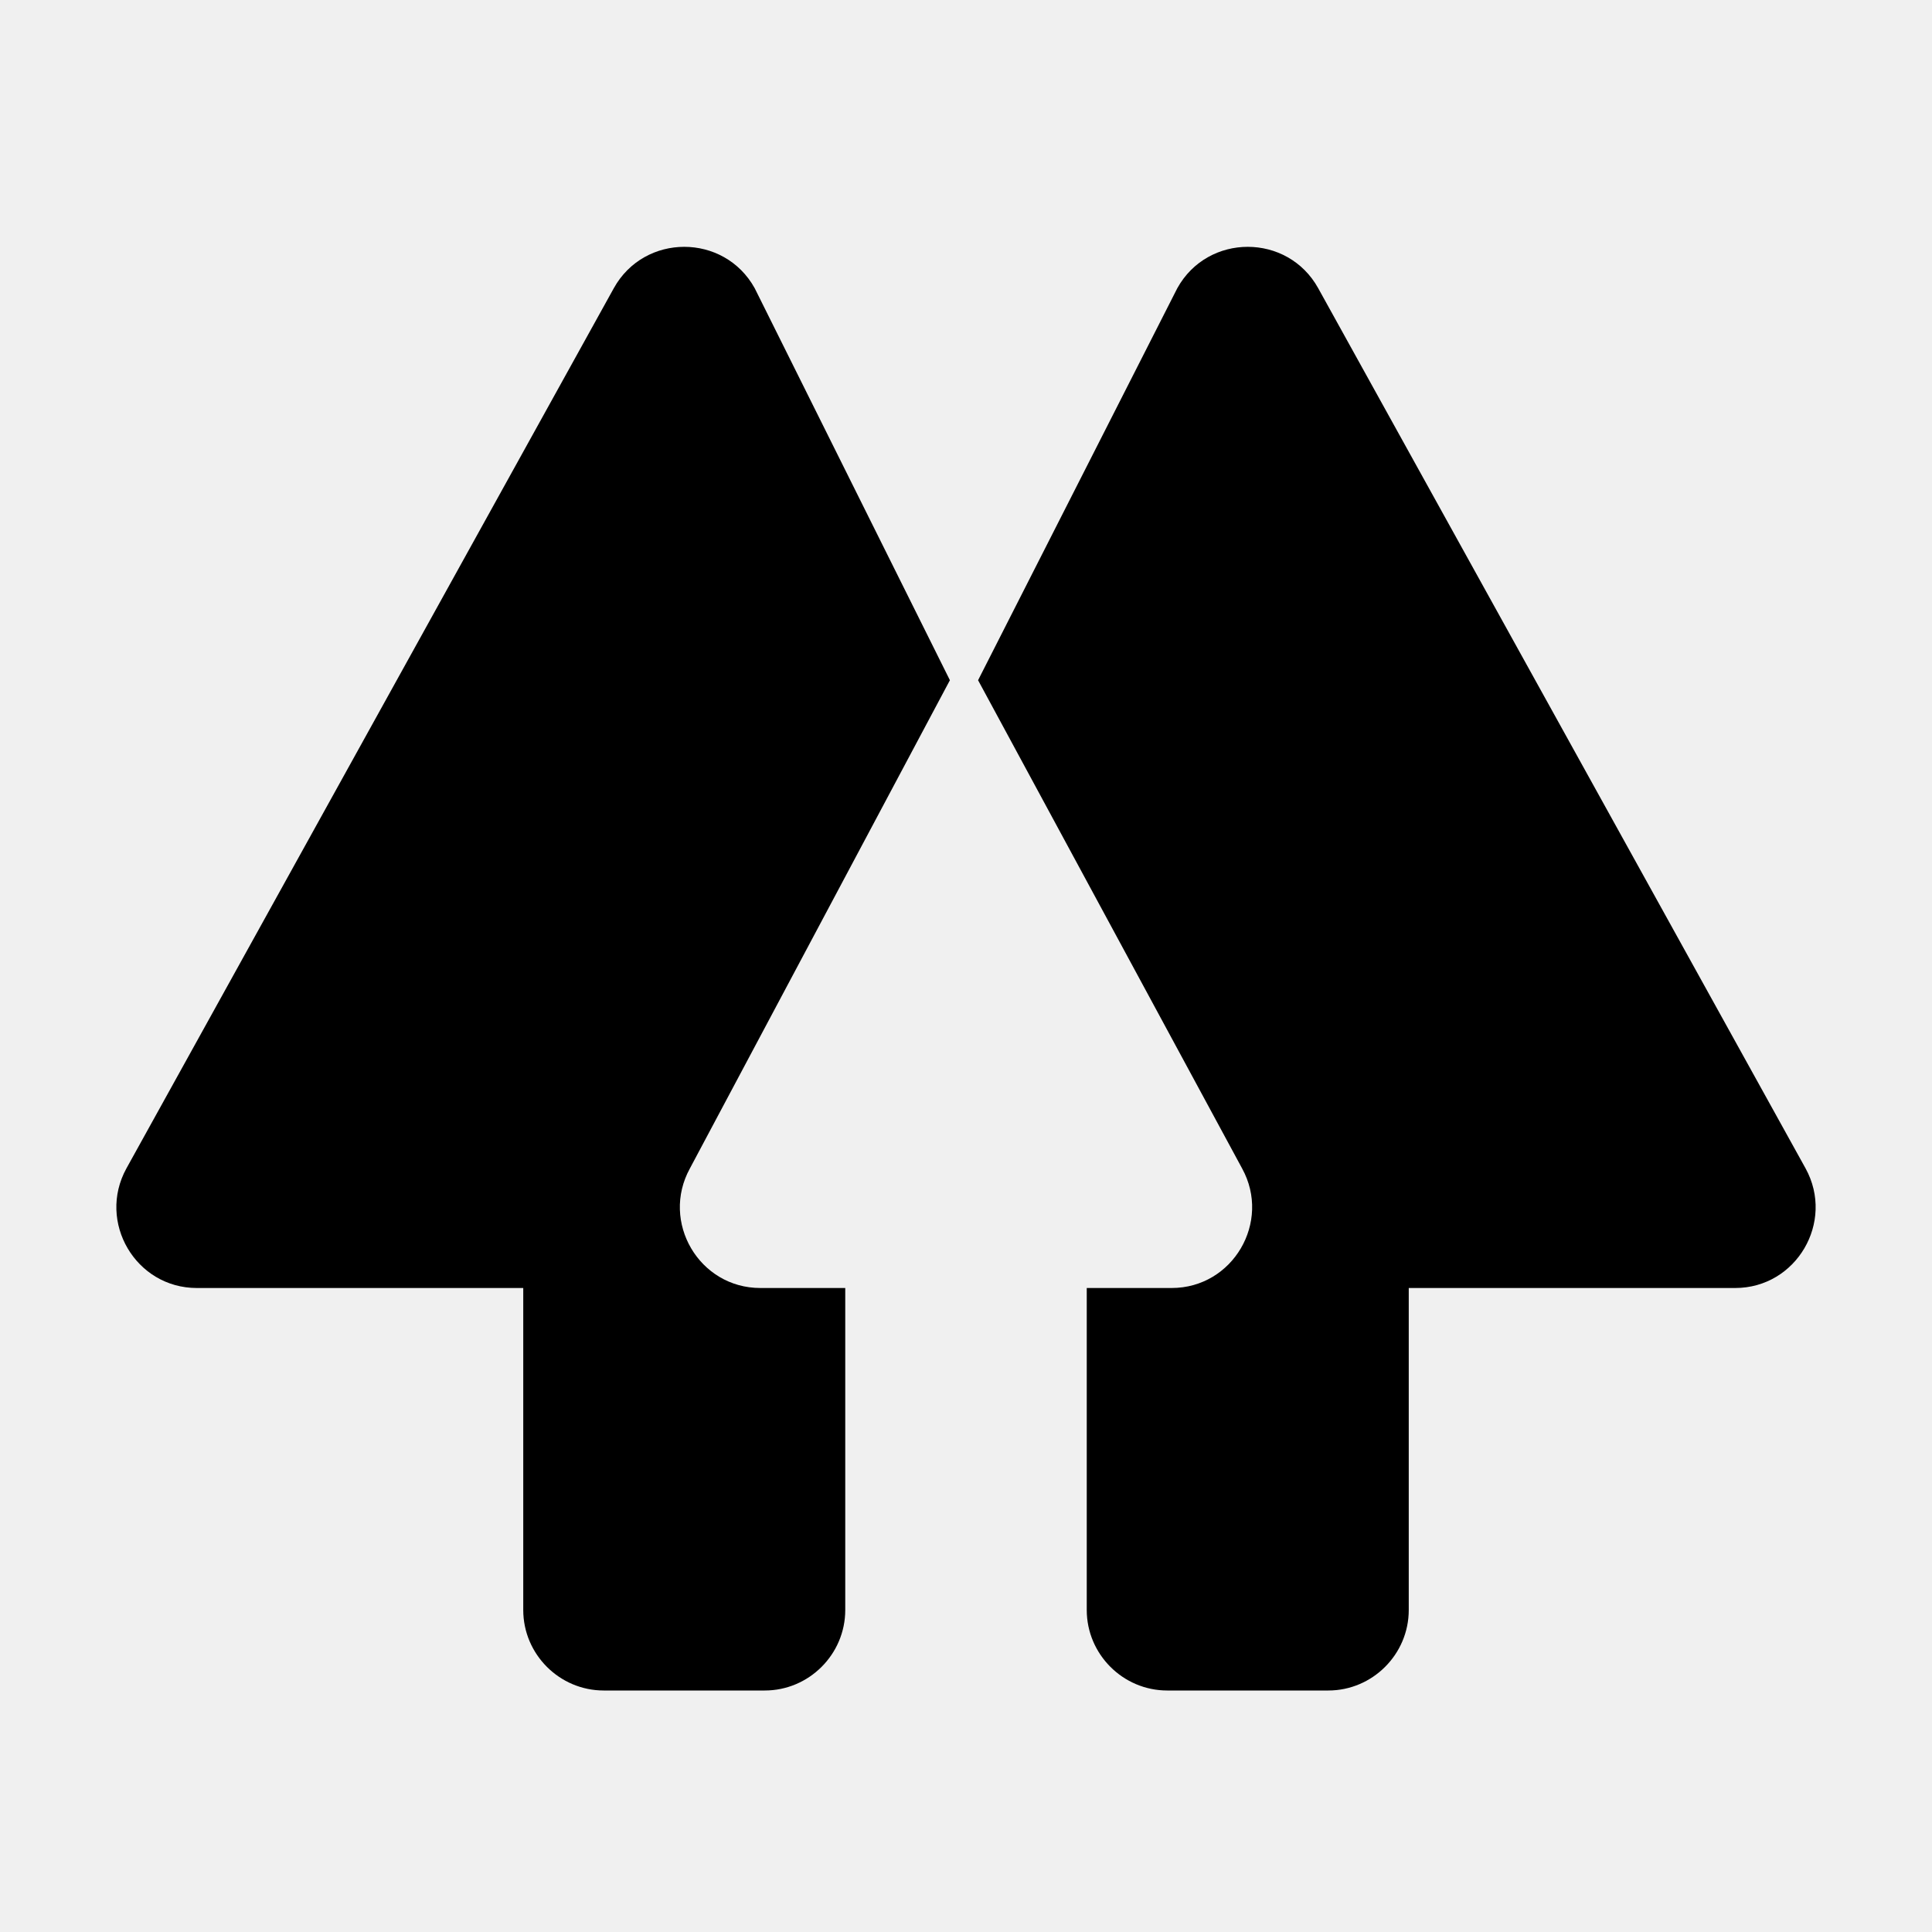
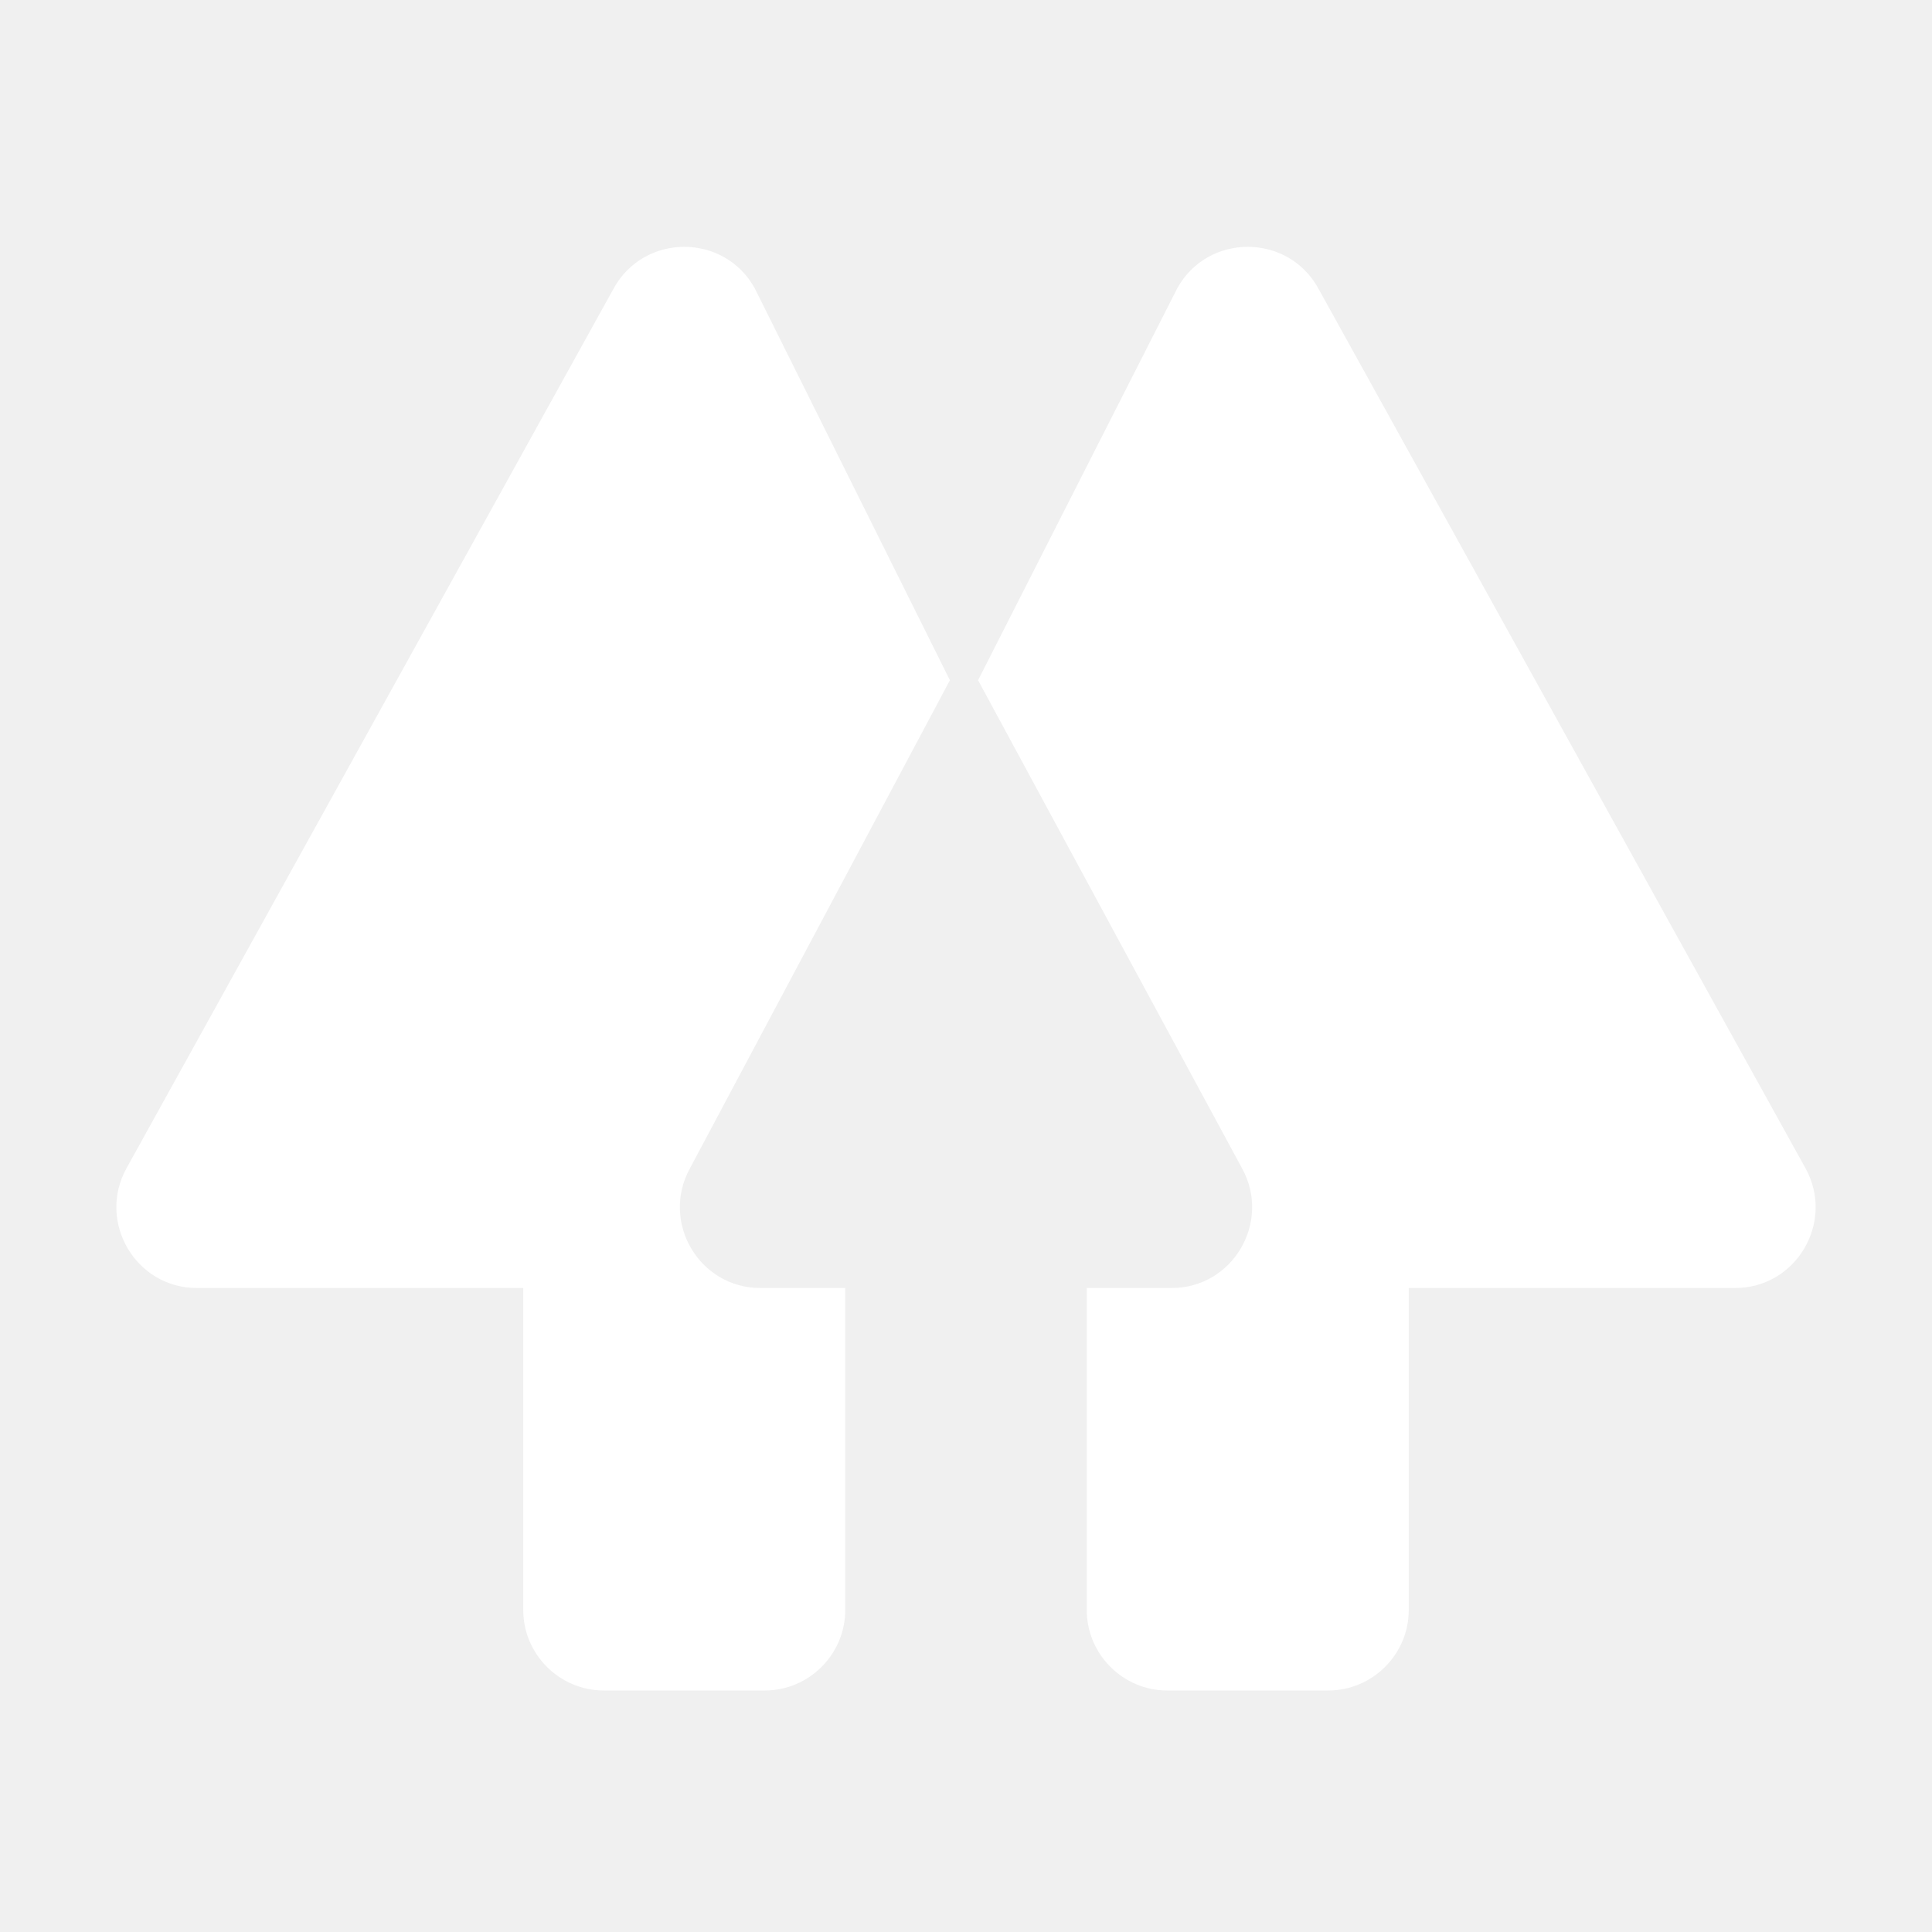
<svg xmlns="http://www.w3.org/2000/svg" viewBox="0 0 48 48" width="48px" height="48px">
-   <path fill="#000000" d="M18.89,32H21v8c0,1.1-0.9,2-2,2h-4c-1.1,0-2-0.9-2-2v-8H4.89c-1.52,0-2.48-1.64-1.75-2.97 L15.25,7.16c0.76-1.37,2.74-1.37,3.5,0l4.85,9.74l-6.46,12.13C16.41,30.36,17.37,32,18.89,32z" />
-   <path fill="#000000" d="M43.11,32H35v8c0,1.1-0.9,2-2,2h-4c-1.1,0-2-0.9-2-2v-8h2.11c1.52,0,2.48-1.64,1.75-2.97L24.3,16.9 l4.95-9.74c0.76-1.37,2.74-1.37,3.5,0l12.11,21.87C45.59,30.36,44.63,32,43.11,32z" />
+   <path fill="#ffffff" d="M18.89,32H21v8c0,1.1-0.9,2-2,2h-4c-1.1,0-2-0.9-2-2v-8H4.89c-1.52,0-2.48-1.64-1.75-2.97 L15.25,7.16c0.76-1.37,2.74-1.37,3.5,0l4.85,9.74l-6.46,12.13C16.41,30.36,17.37,32,18.89,32z" />
+   <path fill="#ffffff" d="M43.11,32H35v8c0,1.1-0.9,2-2,2h-4c-1.1,0-2-0.9-2-2v-8h2.11c1.52,0,2.48-1.64,1.75-2.97L24.3,16.9 l4.95-9.74c0.76-1.37,2.74-1.37,3.5,0l12.11,21.87C45.59,30.36,44.63,32,43.11,32z" />
</svg>
